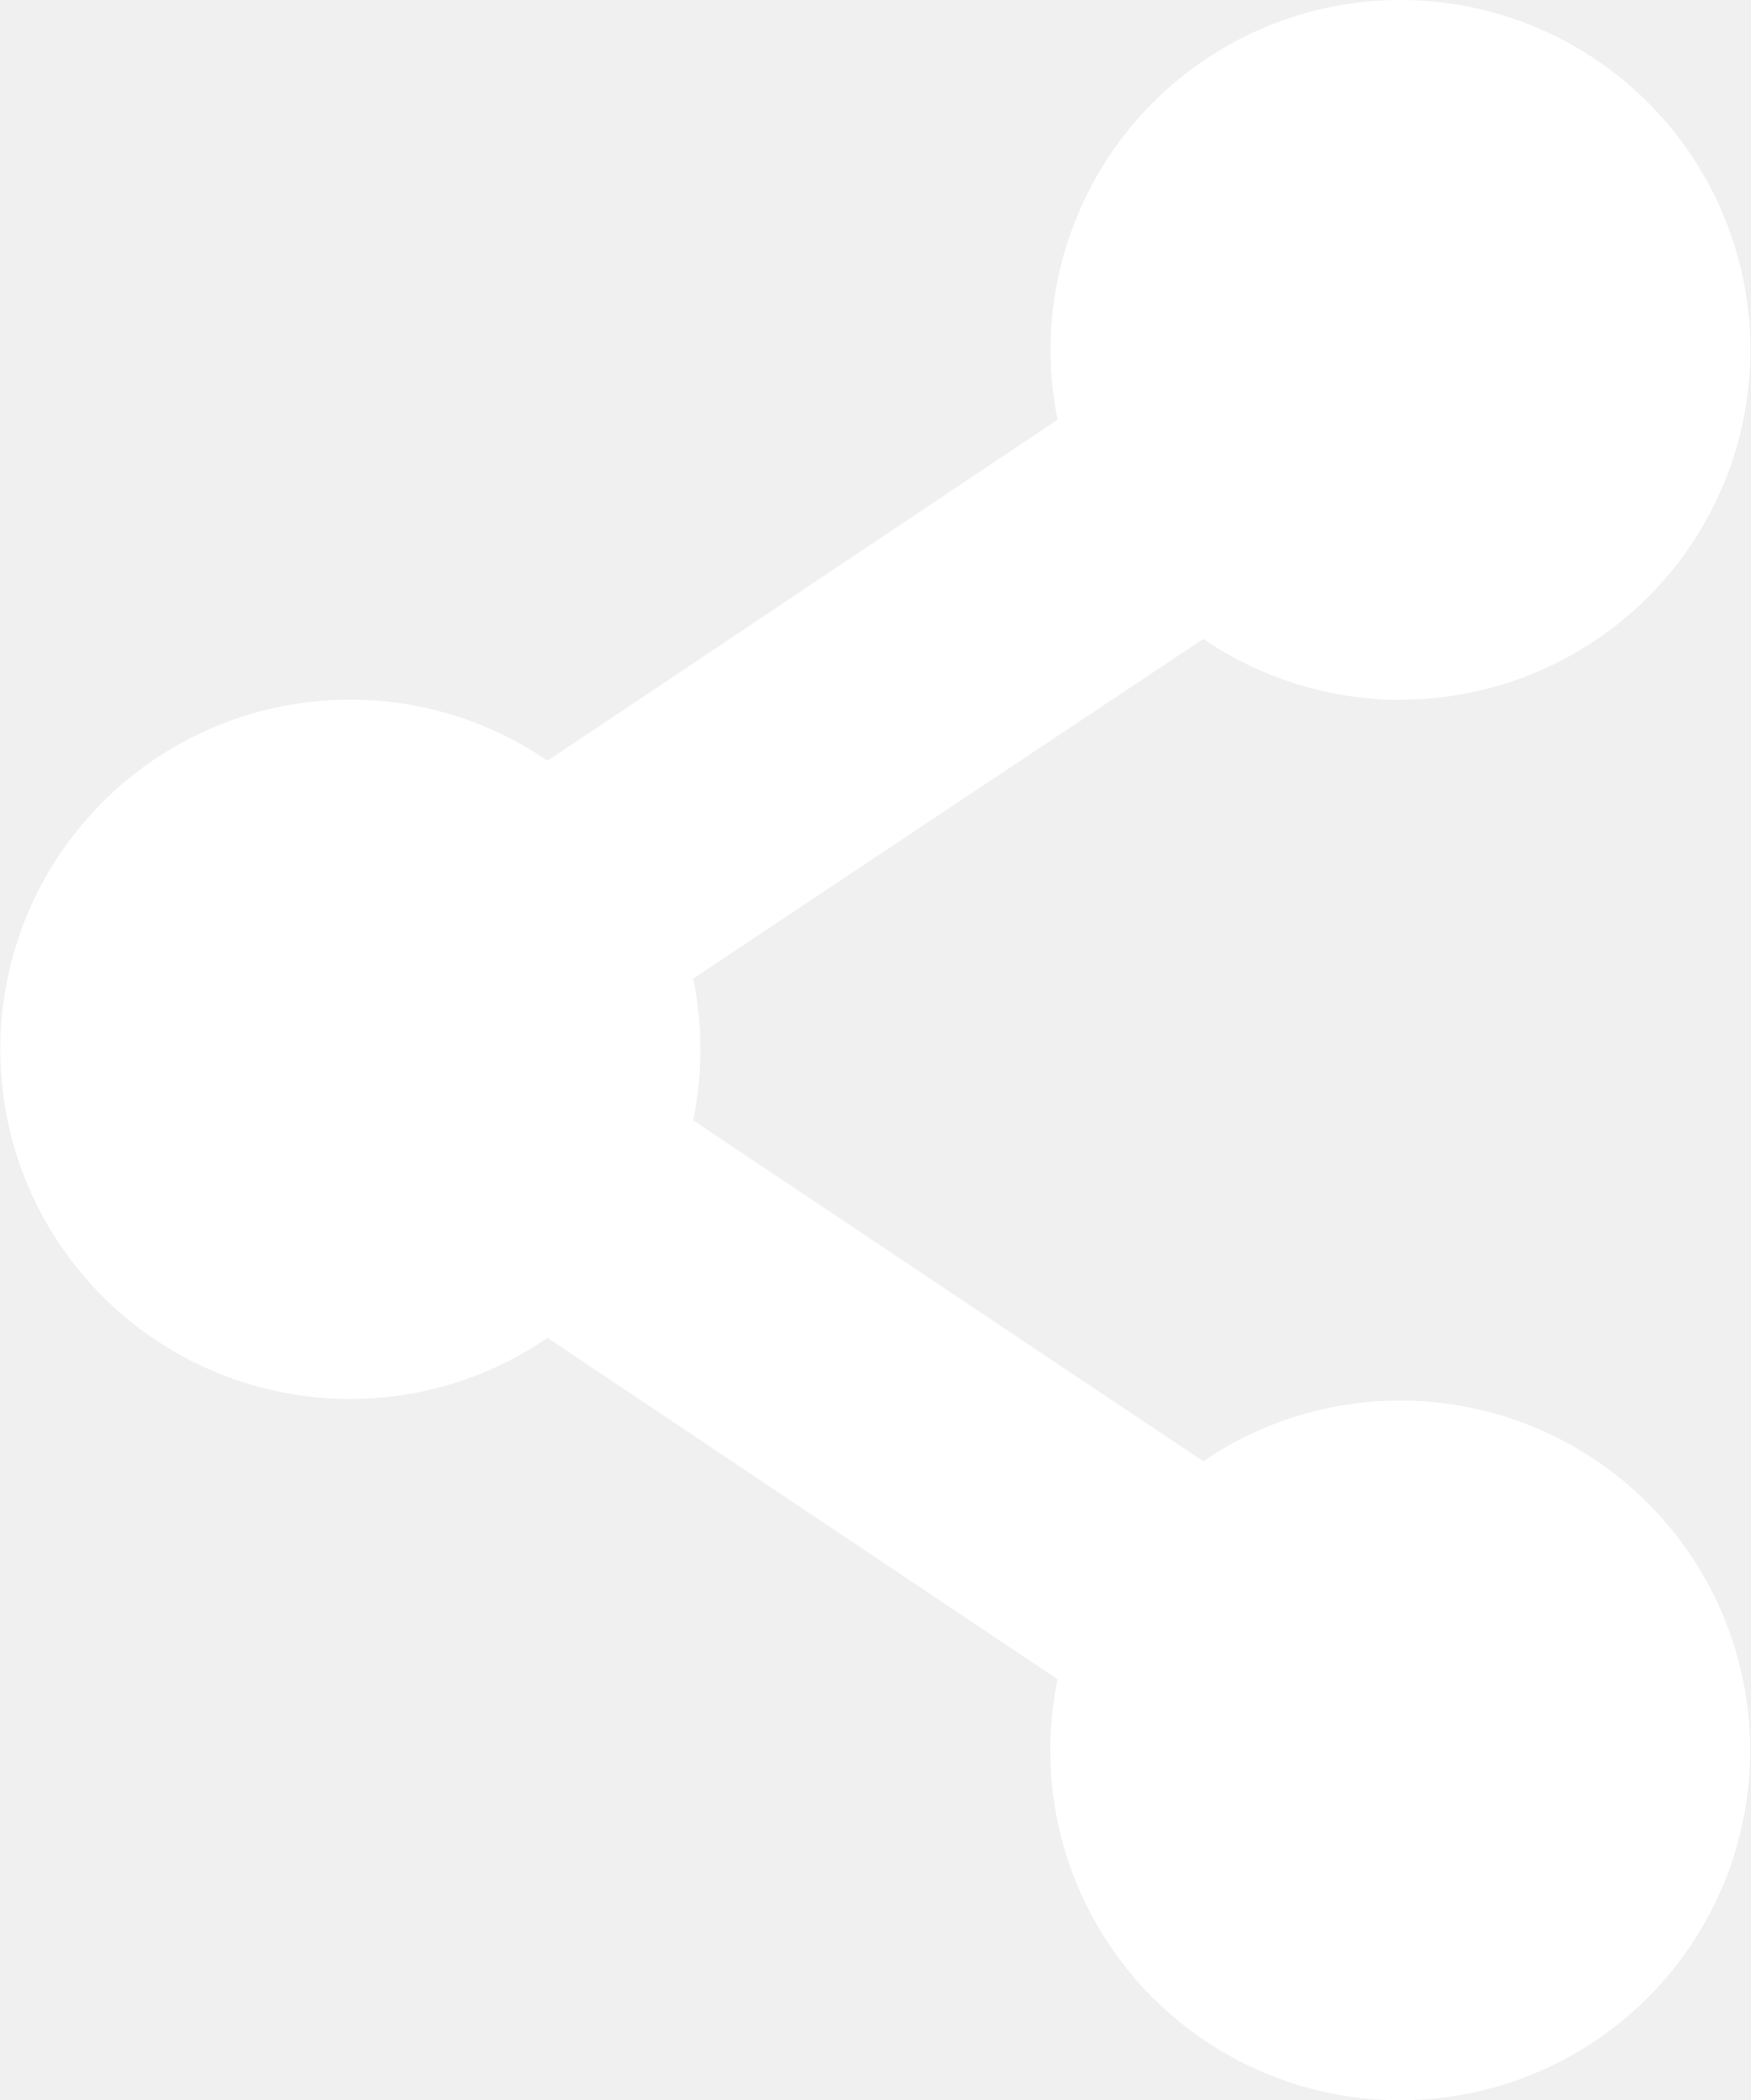
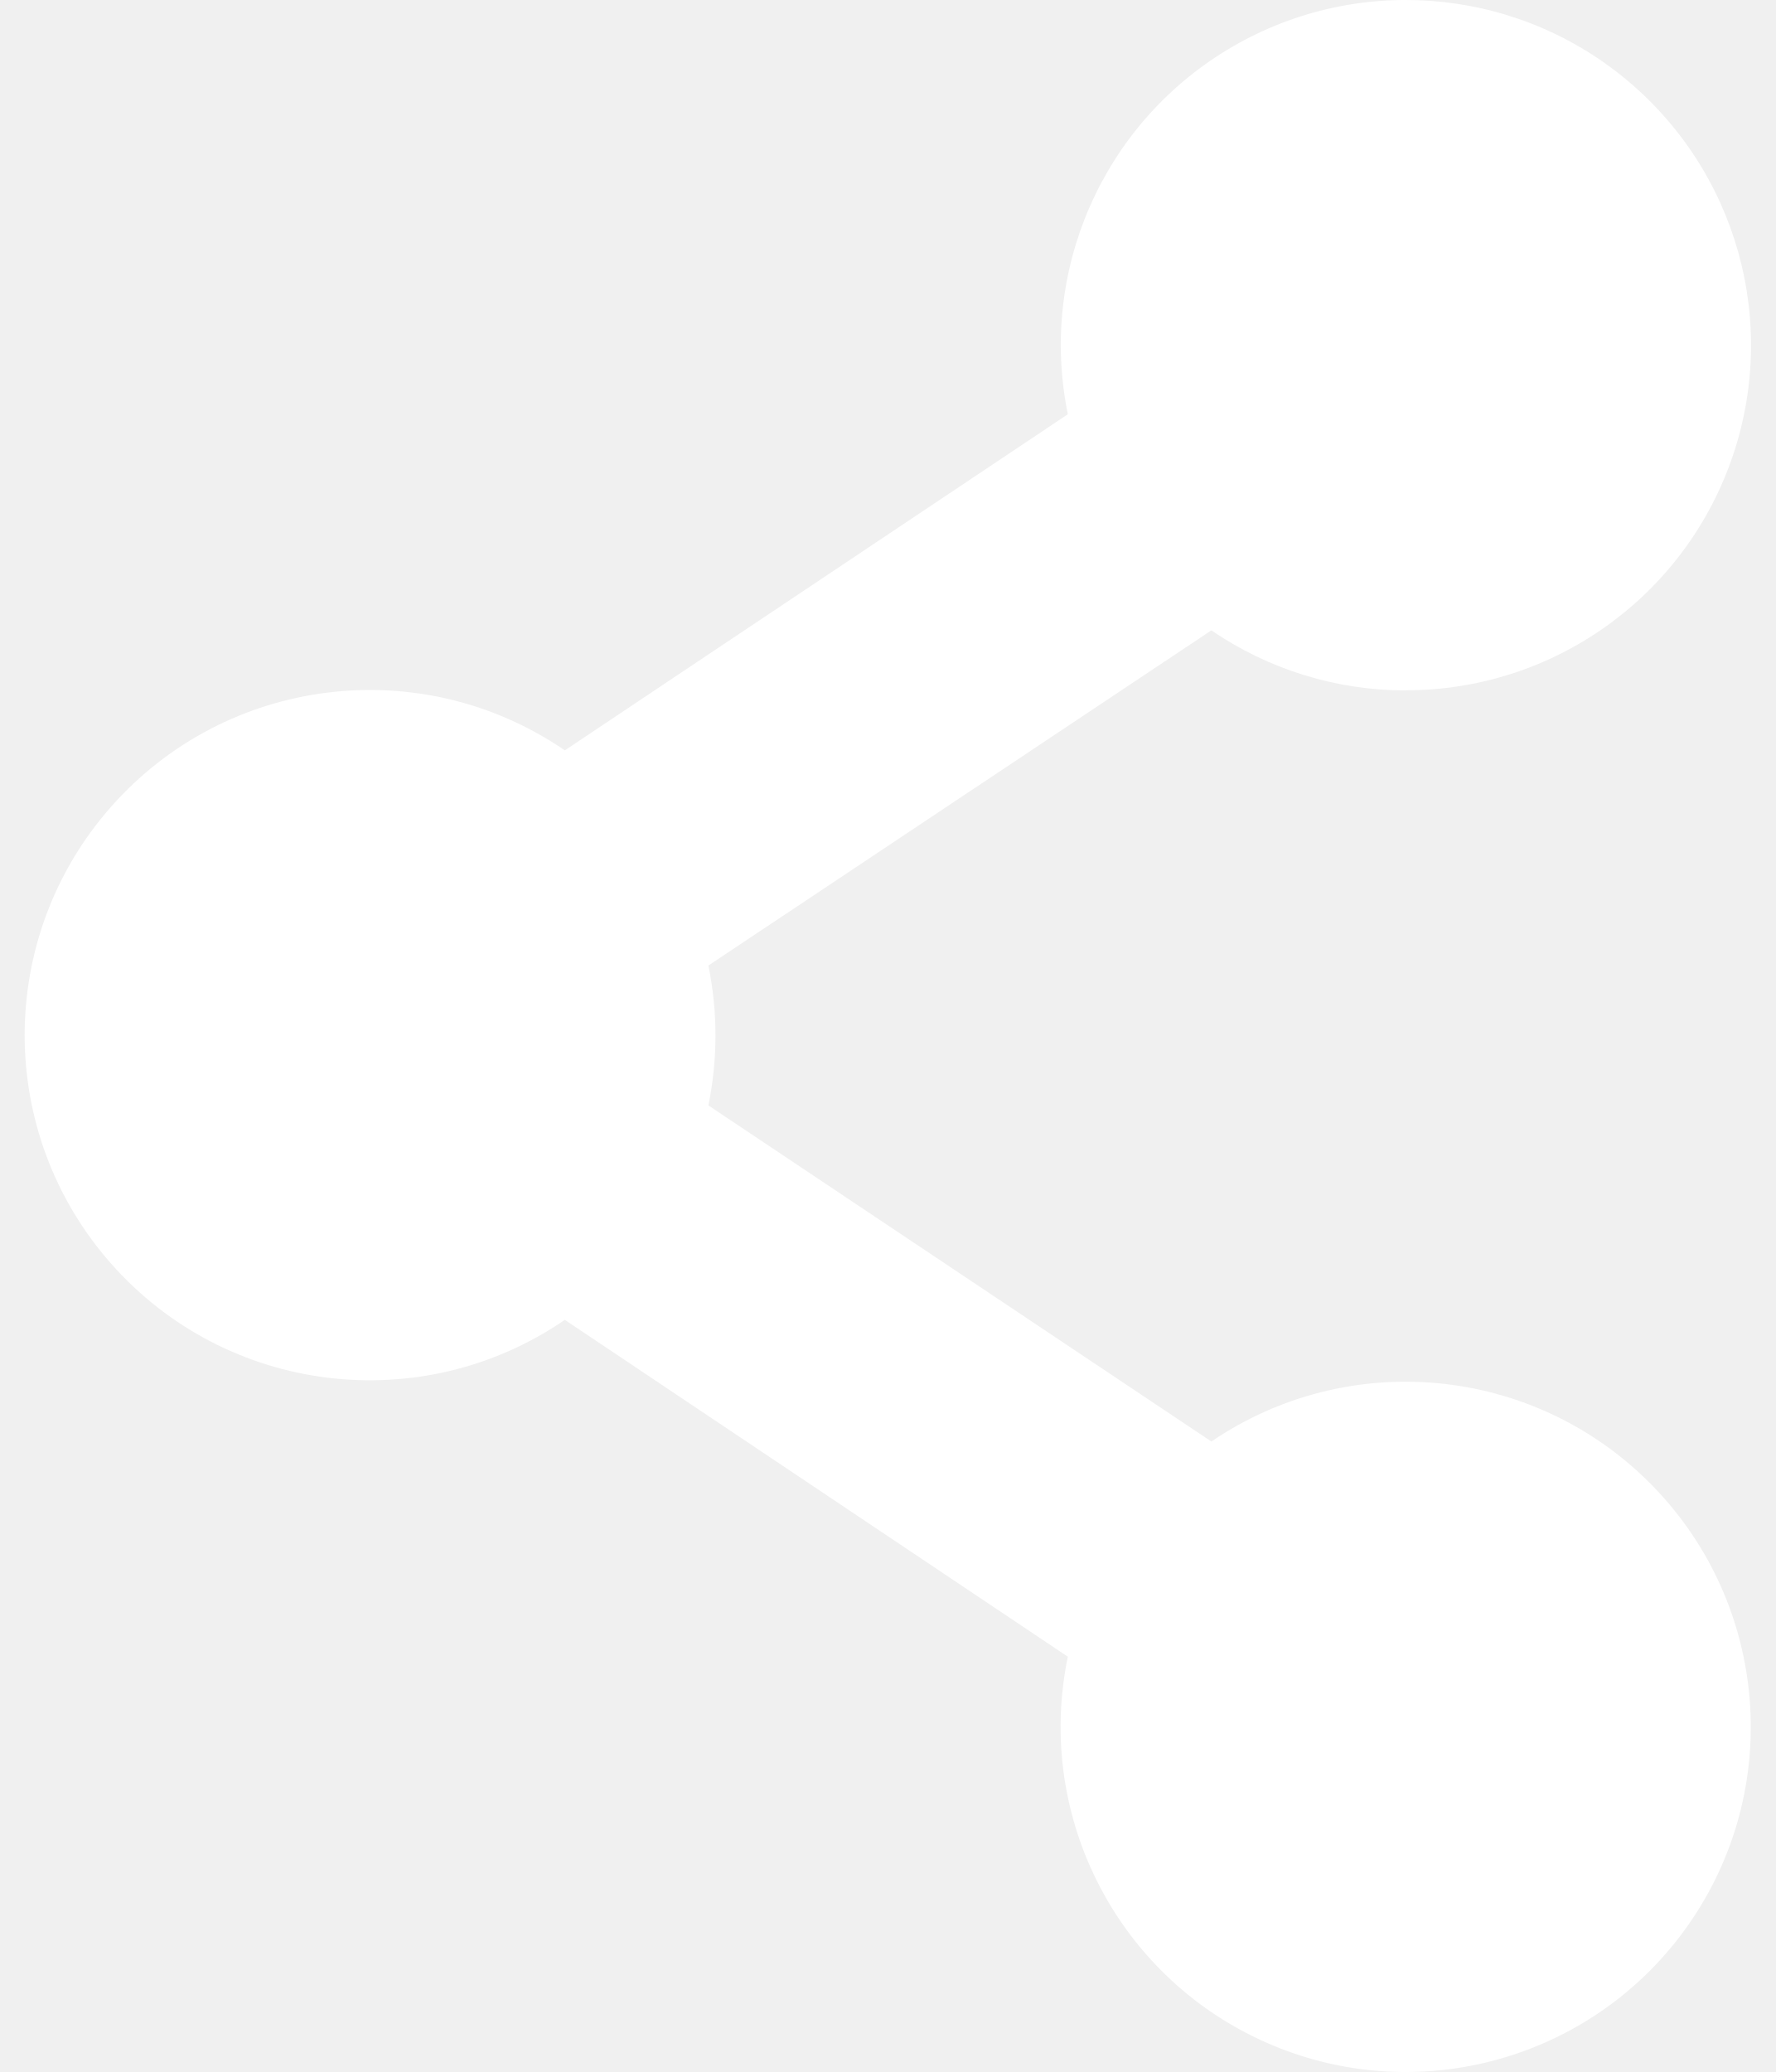
- <svg xmlns="http://www.w3.org/2000/svg" width="10" height="12">
-   <path d="M8 3.998a1.999 1.999 0 1 0-1.958-1.6L3.128 4.347a1.998 1.998 0 1 0 0 3.298l2.914 1.951a1.999 1.999 0 1 0 .832-1.246L3.96 6.402a2.016 2.016 0 0 0 0-.81l2.914-1.941c.331.226.724.348 1.125.348v-.001z" fill="#FFF" fill-rule="nonzero" />
+ <svg xmlns="http://www.w3.org/2000/svg" width="12px" height="14px" viewBox="0 0 12 14" version="1.1">
+   <g id="UI-KIT" stroke="none" stroke-width="1" fill="none" fill-rule="evenodd">
+     <g transform="translate(-690, -2838)" fill="#FFFFFF" id="icon/share">
+       <g transform="translate(689, 2838)">
+         <g id="iconshare" transform="translate(1.166667, 0)">
+           <path d="M9.333,4.664 C10.319,4.665 11.199,4.044 11.53,3.115 C11.861,2.187 11.572,1.15 10.808,0.526 C10.045,-0.098 8.971,-0.174 8.127,0.336 C7.283,0.846 6.851,1.832 7.049,2.799 L3.65,5.07 C2.678,4.405 1.364,4.568 0.585,5.45 C-0.195,6.332 -0.195,7.657 0.585,8.539 C1.364,9.421 2.679,9.583 3.65,8.918 L7.049,11.194 C6.822,12.287 7.401,13.387 8.431,13.819 C9.46,14.25 10.651,13.891 11.271,12.963 C11.891,12.035 11.766,10.798 10.973,10.012 C10.181,9.226 8.942,9.112 8.019,9.74 L4.62,7.469 C4.684,7.157 4.684,6.836 4.62,6.524 L8.019,4.259 C8.406,4.524 8.864,4.665 9.332,4.665 L9.333,4.664 Z" id="Path" fill-rule="nonzero" />
+         </g>
+       </g>
+     </g>
+   </g>
</svg>
